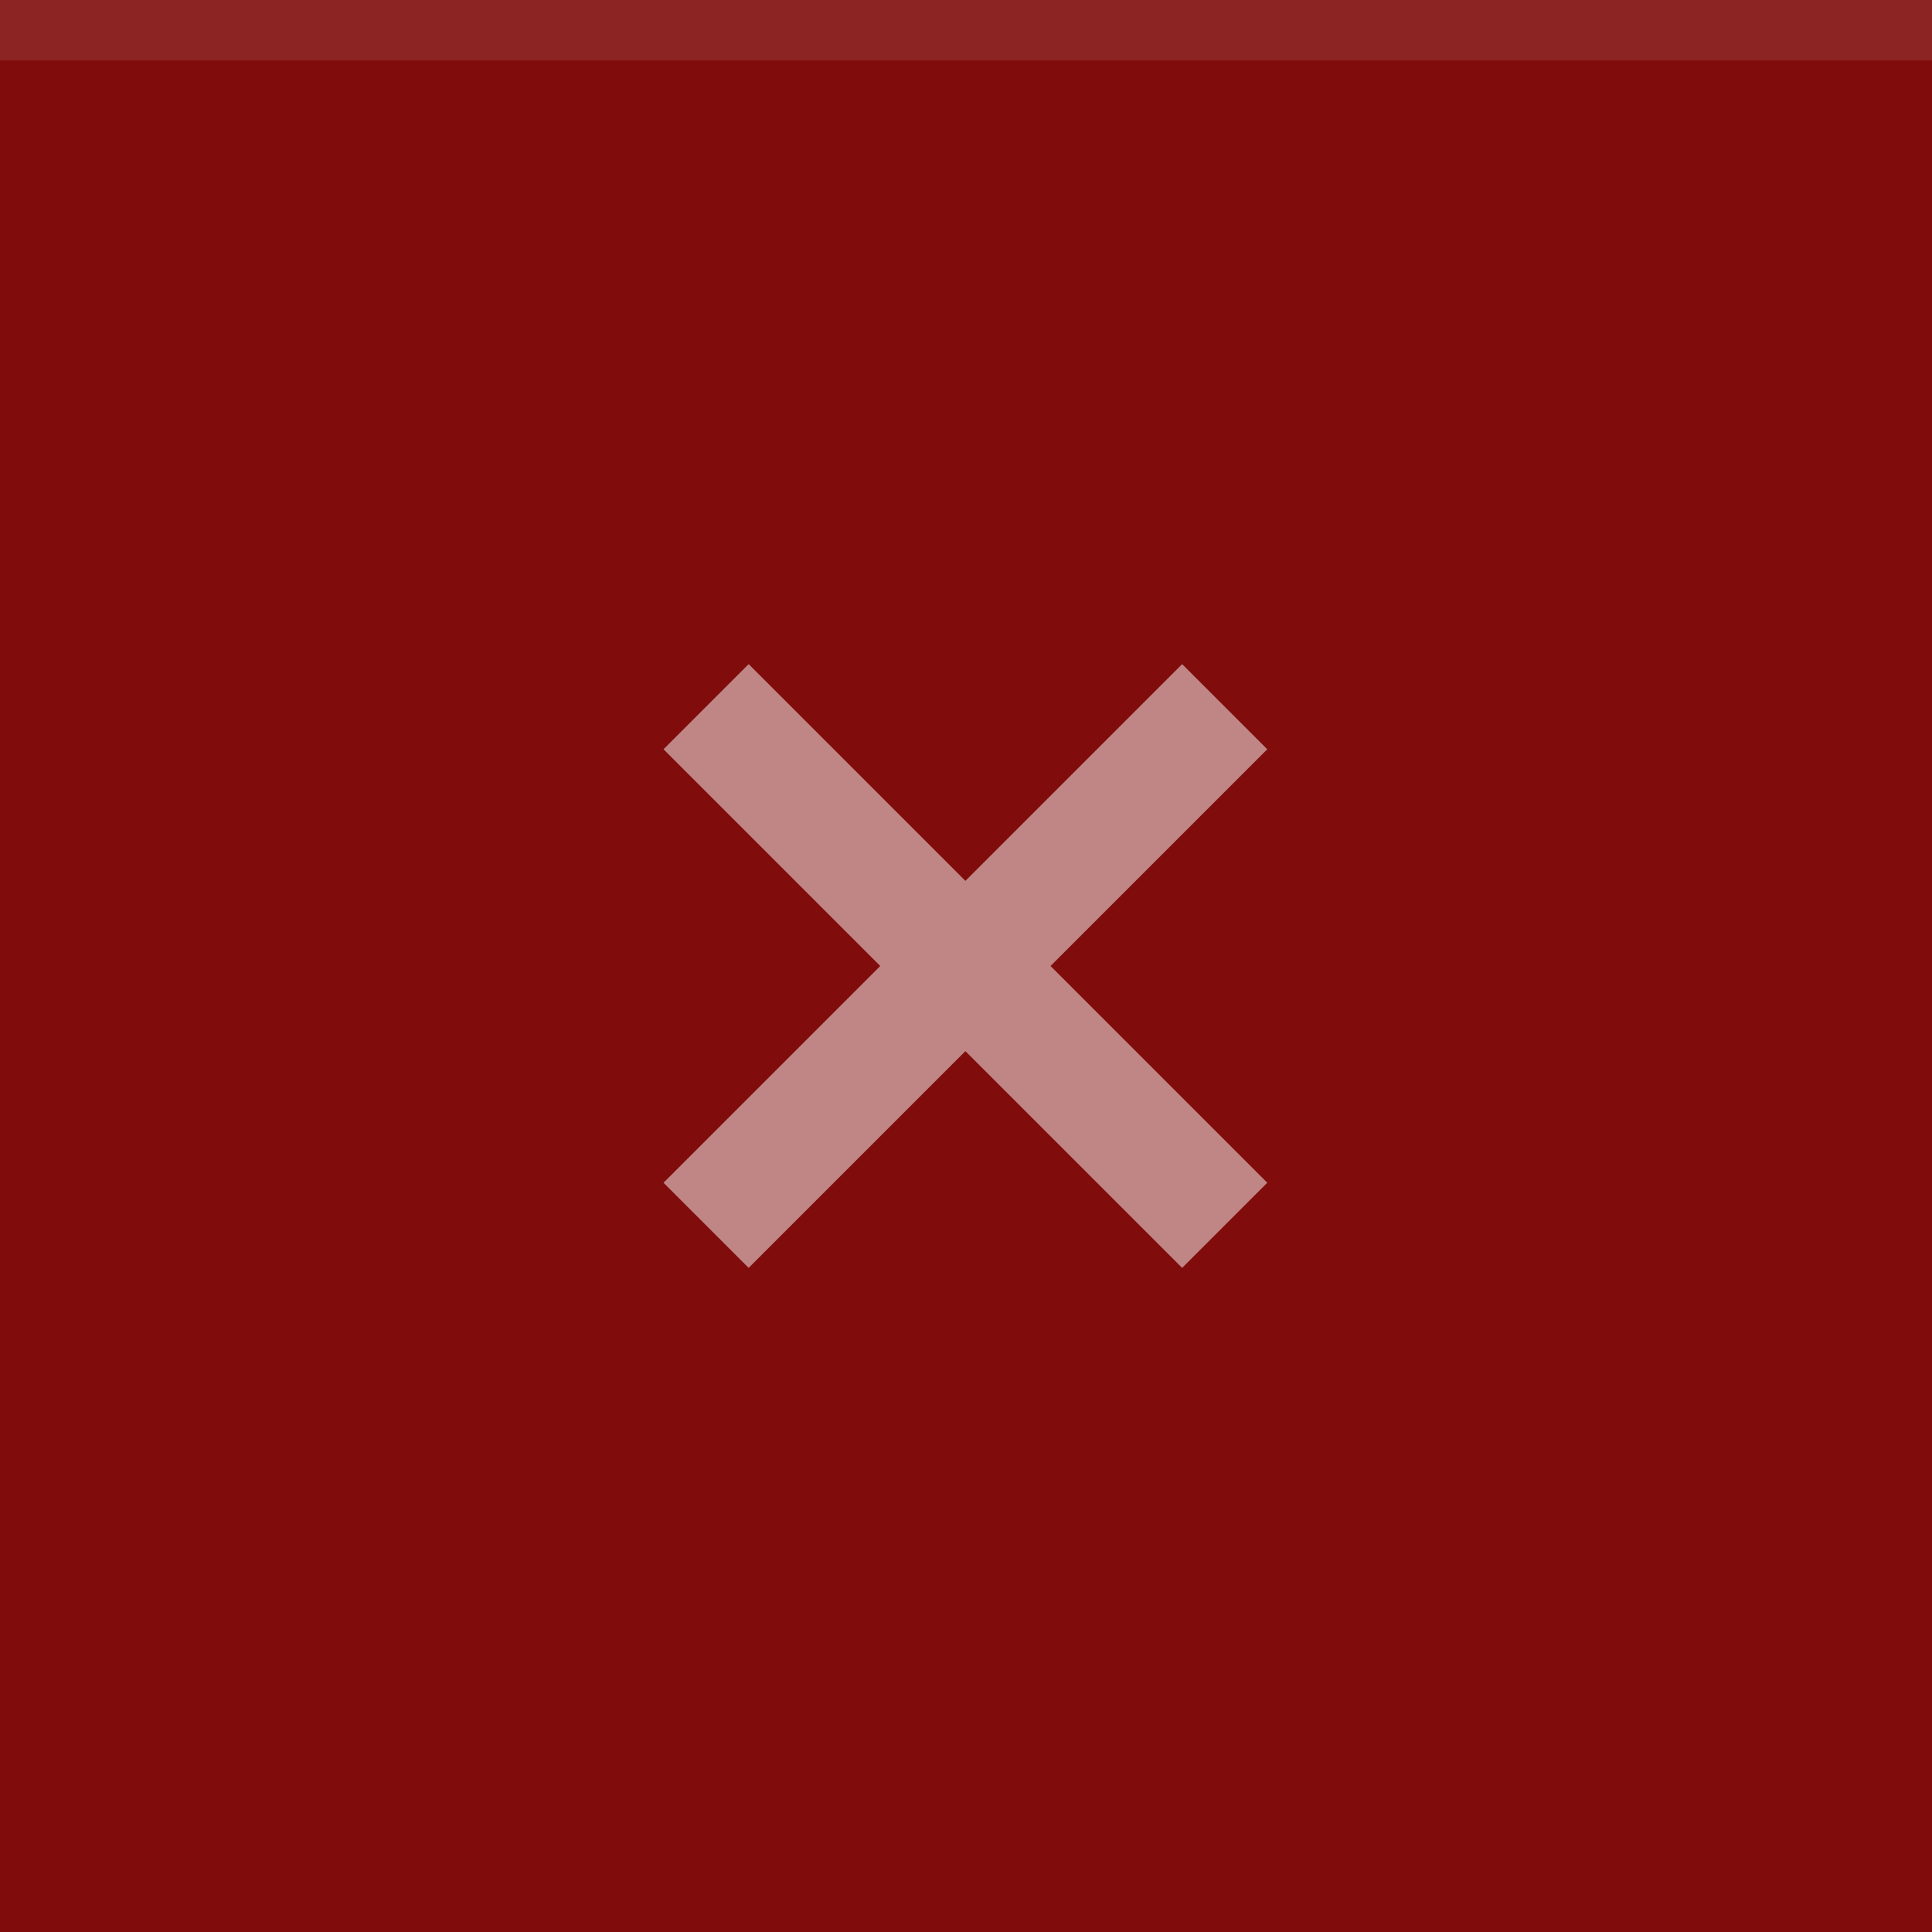
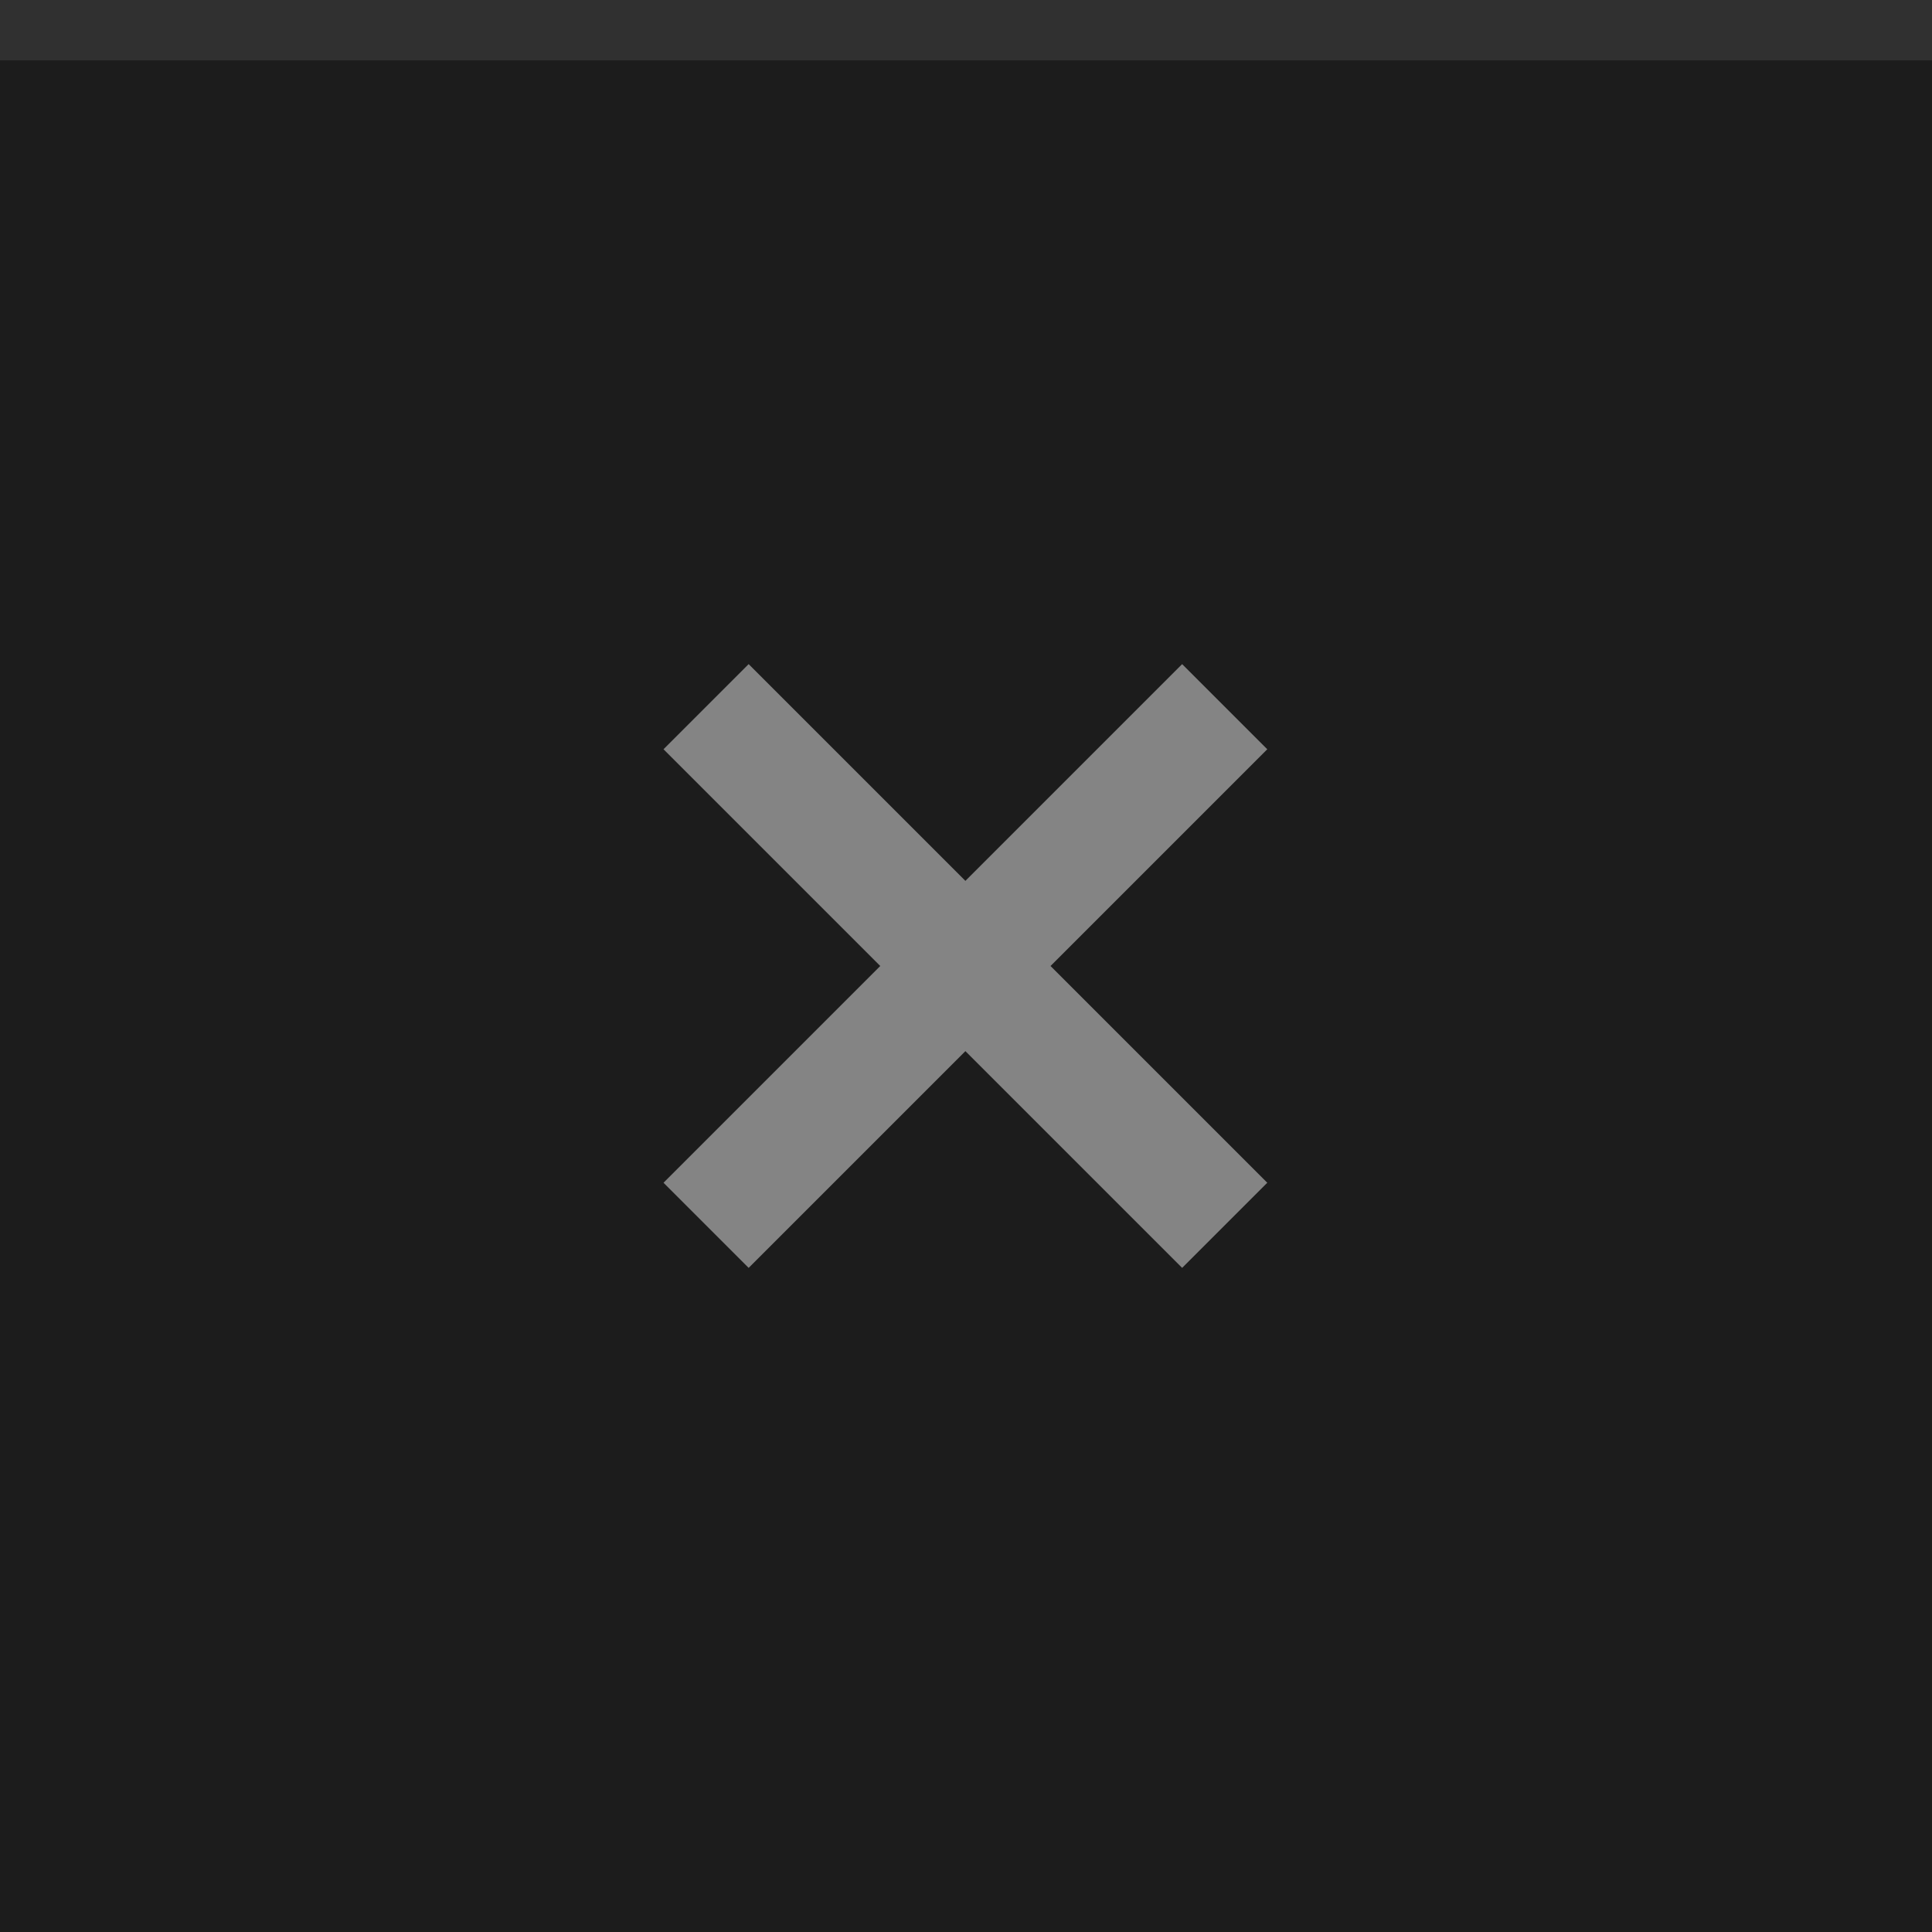
<svg xmlns="http://www.w3.org/2000/svg" width="32" height="32" viewBox="0 0 32 32">
-   <rect width="32" height="32" fill="#800C0C" />
-   <rect width="32" height="1" fill="#ffffff" fill-opacity="0.1" />
-   <g fill="#ffffff" opacity="0.5">
+   <rect width="32" height="32" fill="#1c1c1c" />
+   <rect width="32" height="1" fill="#ebebeb" fill-opacity="0.1" />
+   <g fill="#ebebeb" opacity="0.5">
    <circle cx="16" cy="16" r="12" opacity="0" />
    <path d="m12.4 11-1.41 1.41 3.59 3.59-3.59 3.59 1.41 1.41 3.59-3.59 3.59 3.59 1.41-1.41-3.59-3.59 3.59-3.59-1.41-1.41-3.59 3.59z" />
  </g>
</svg>
